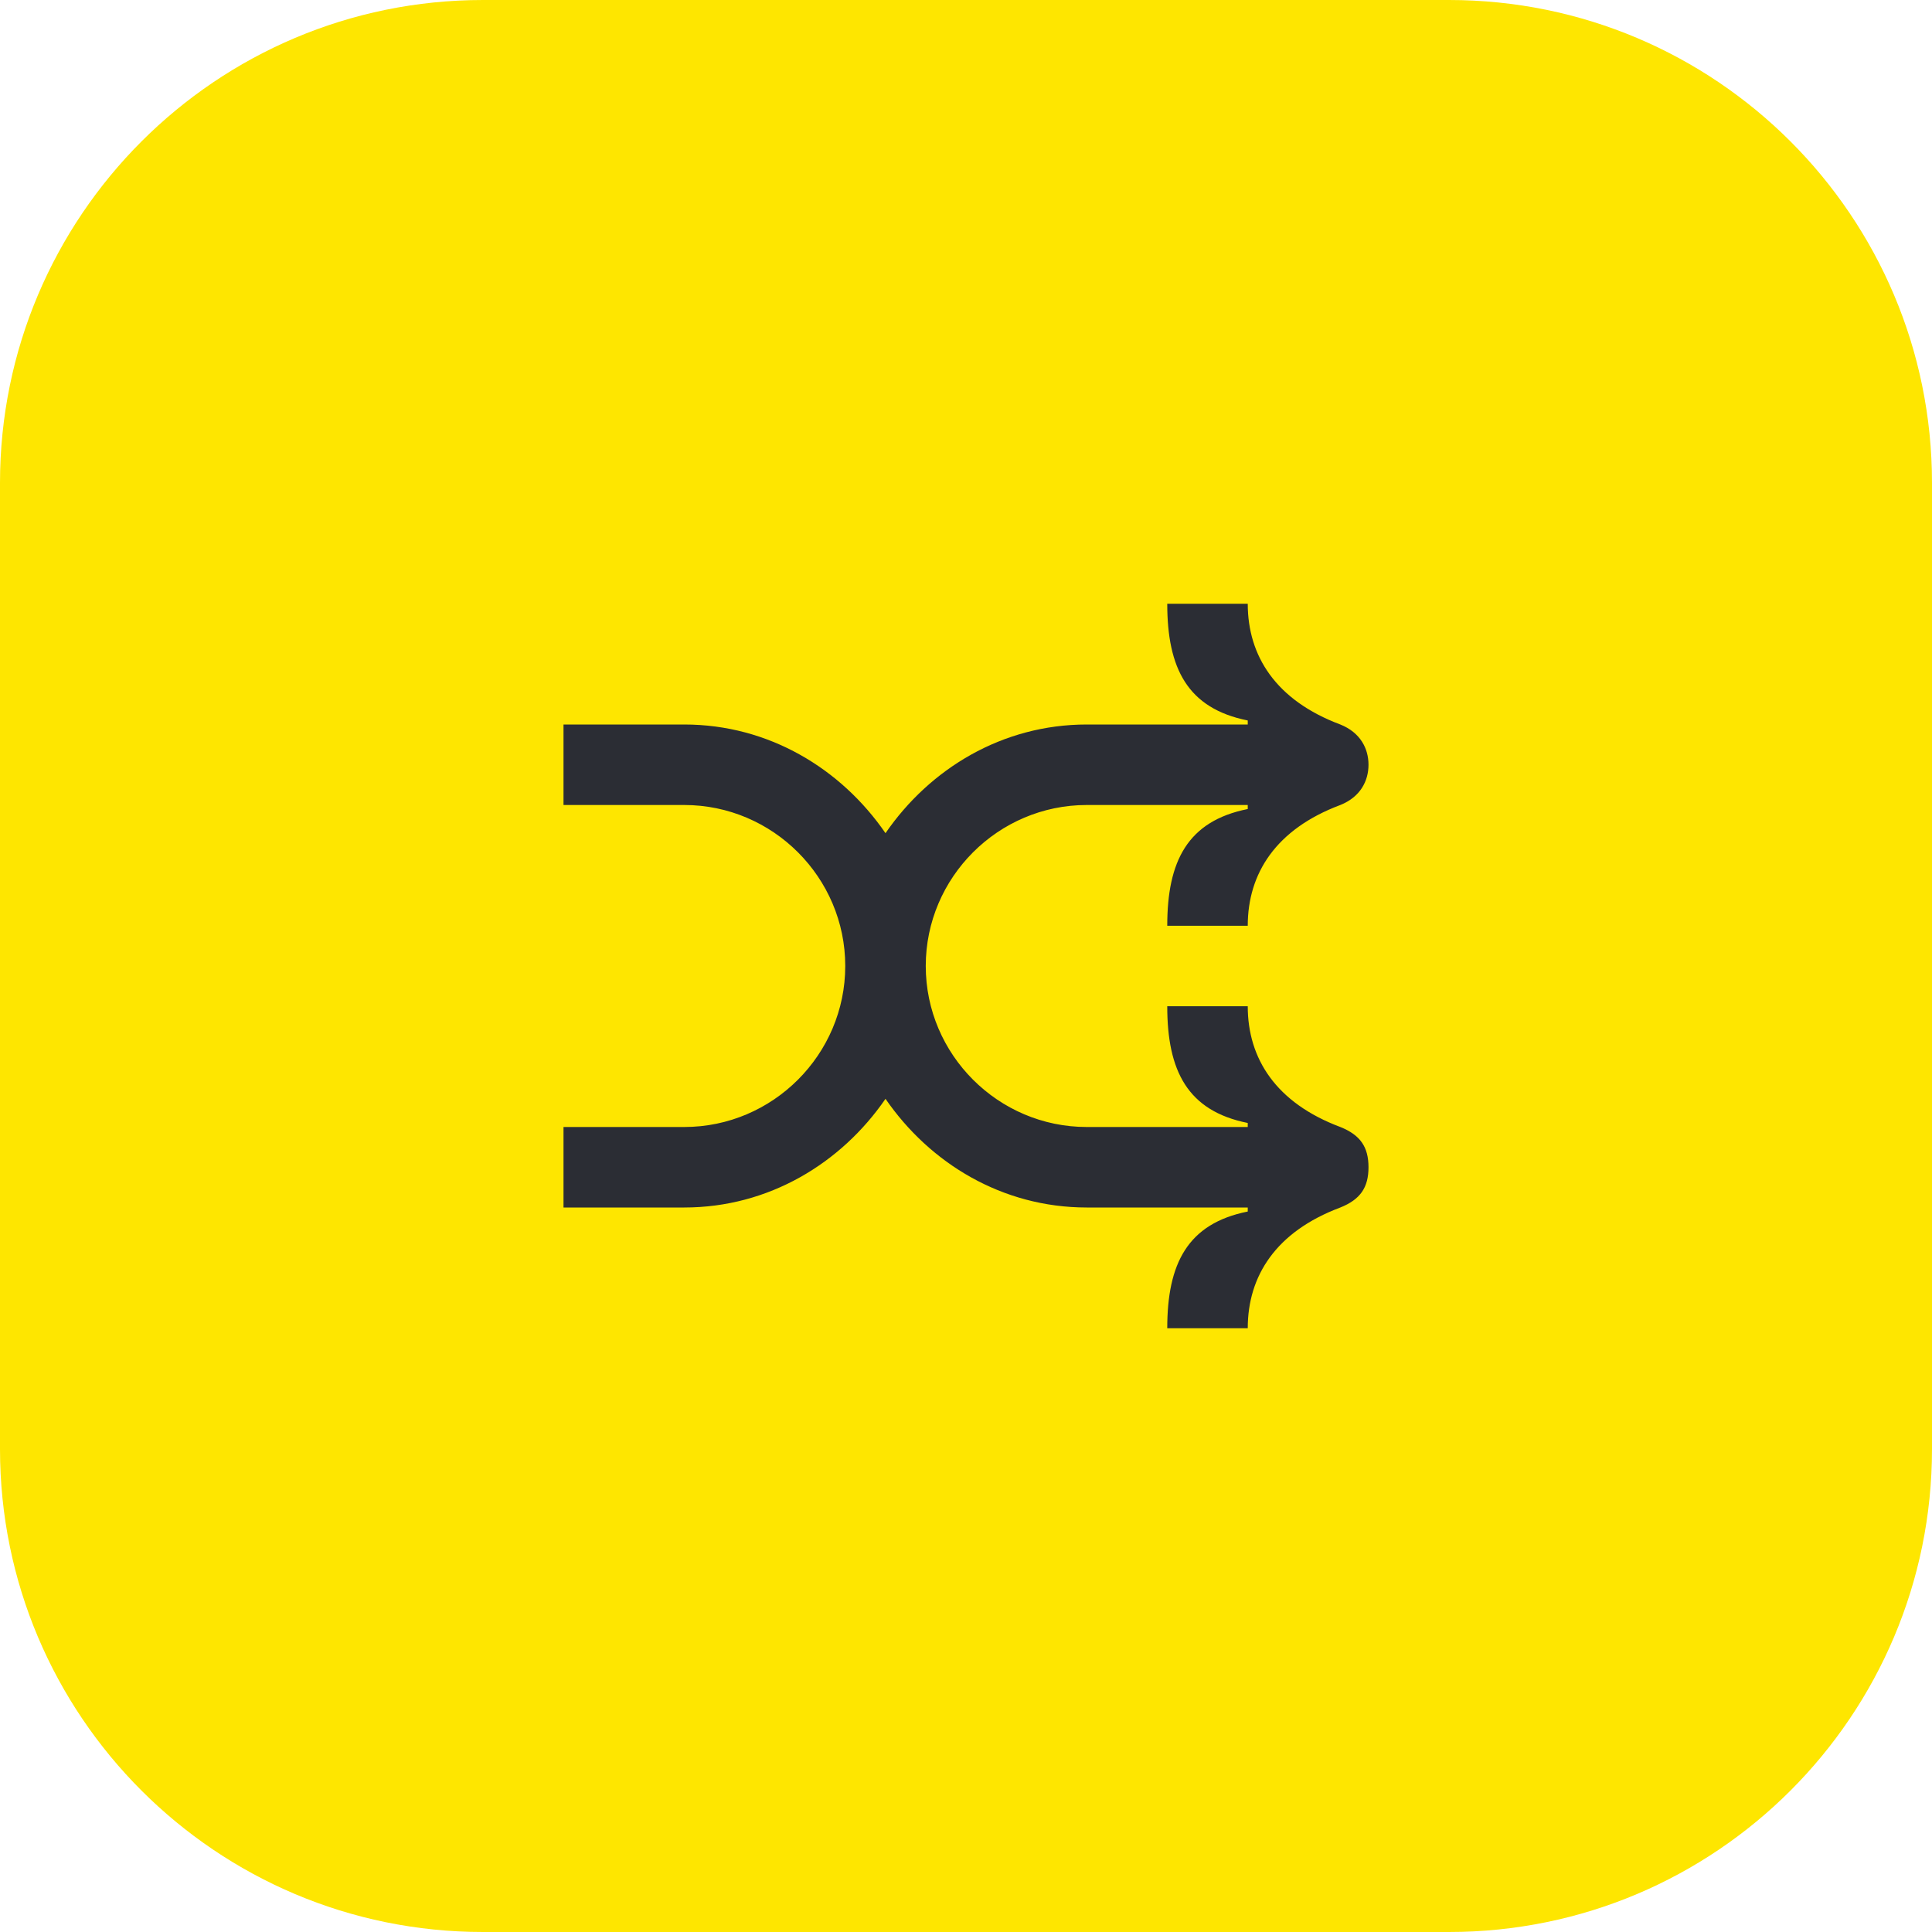
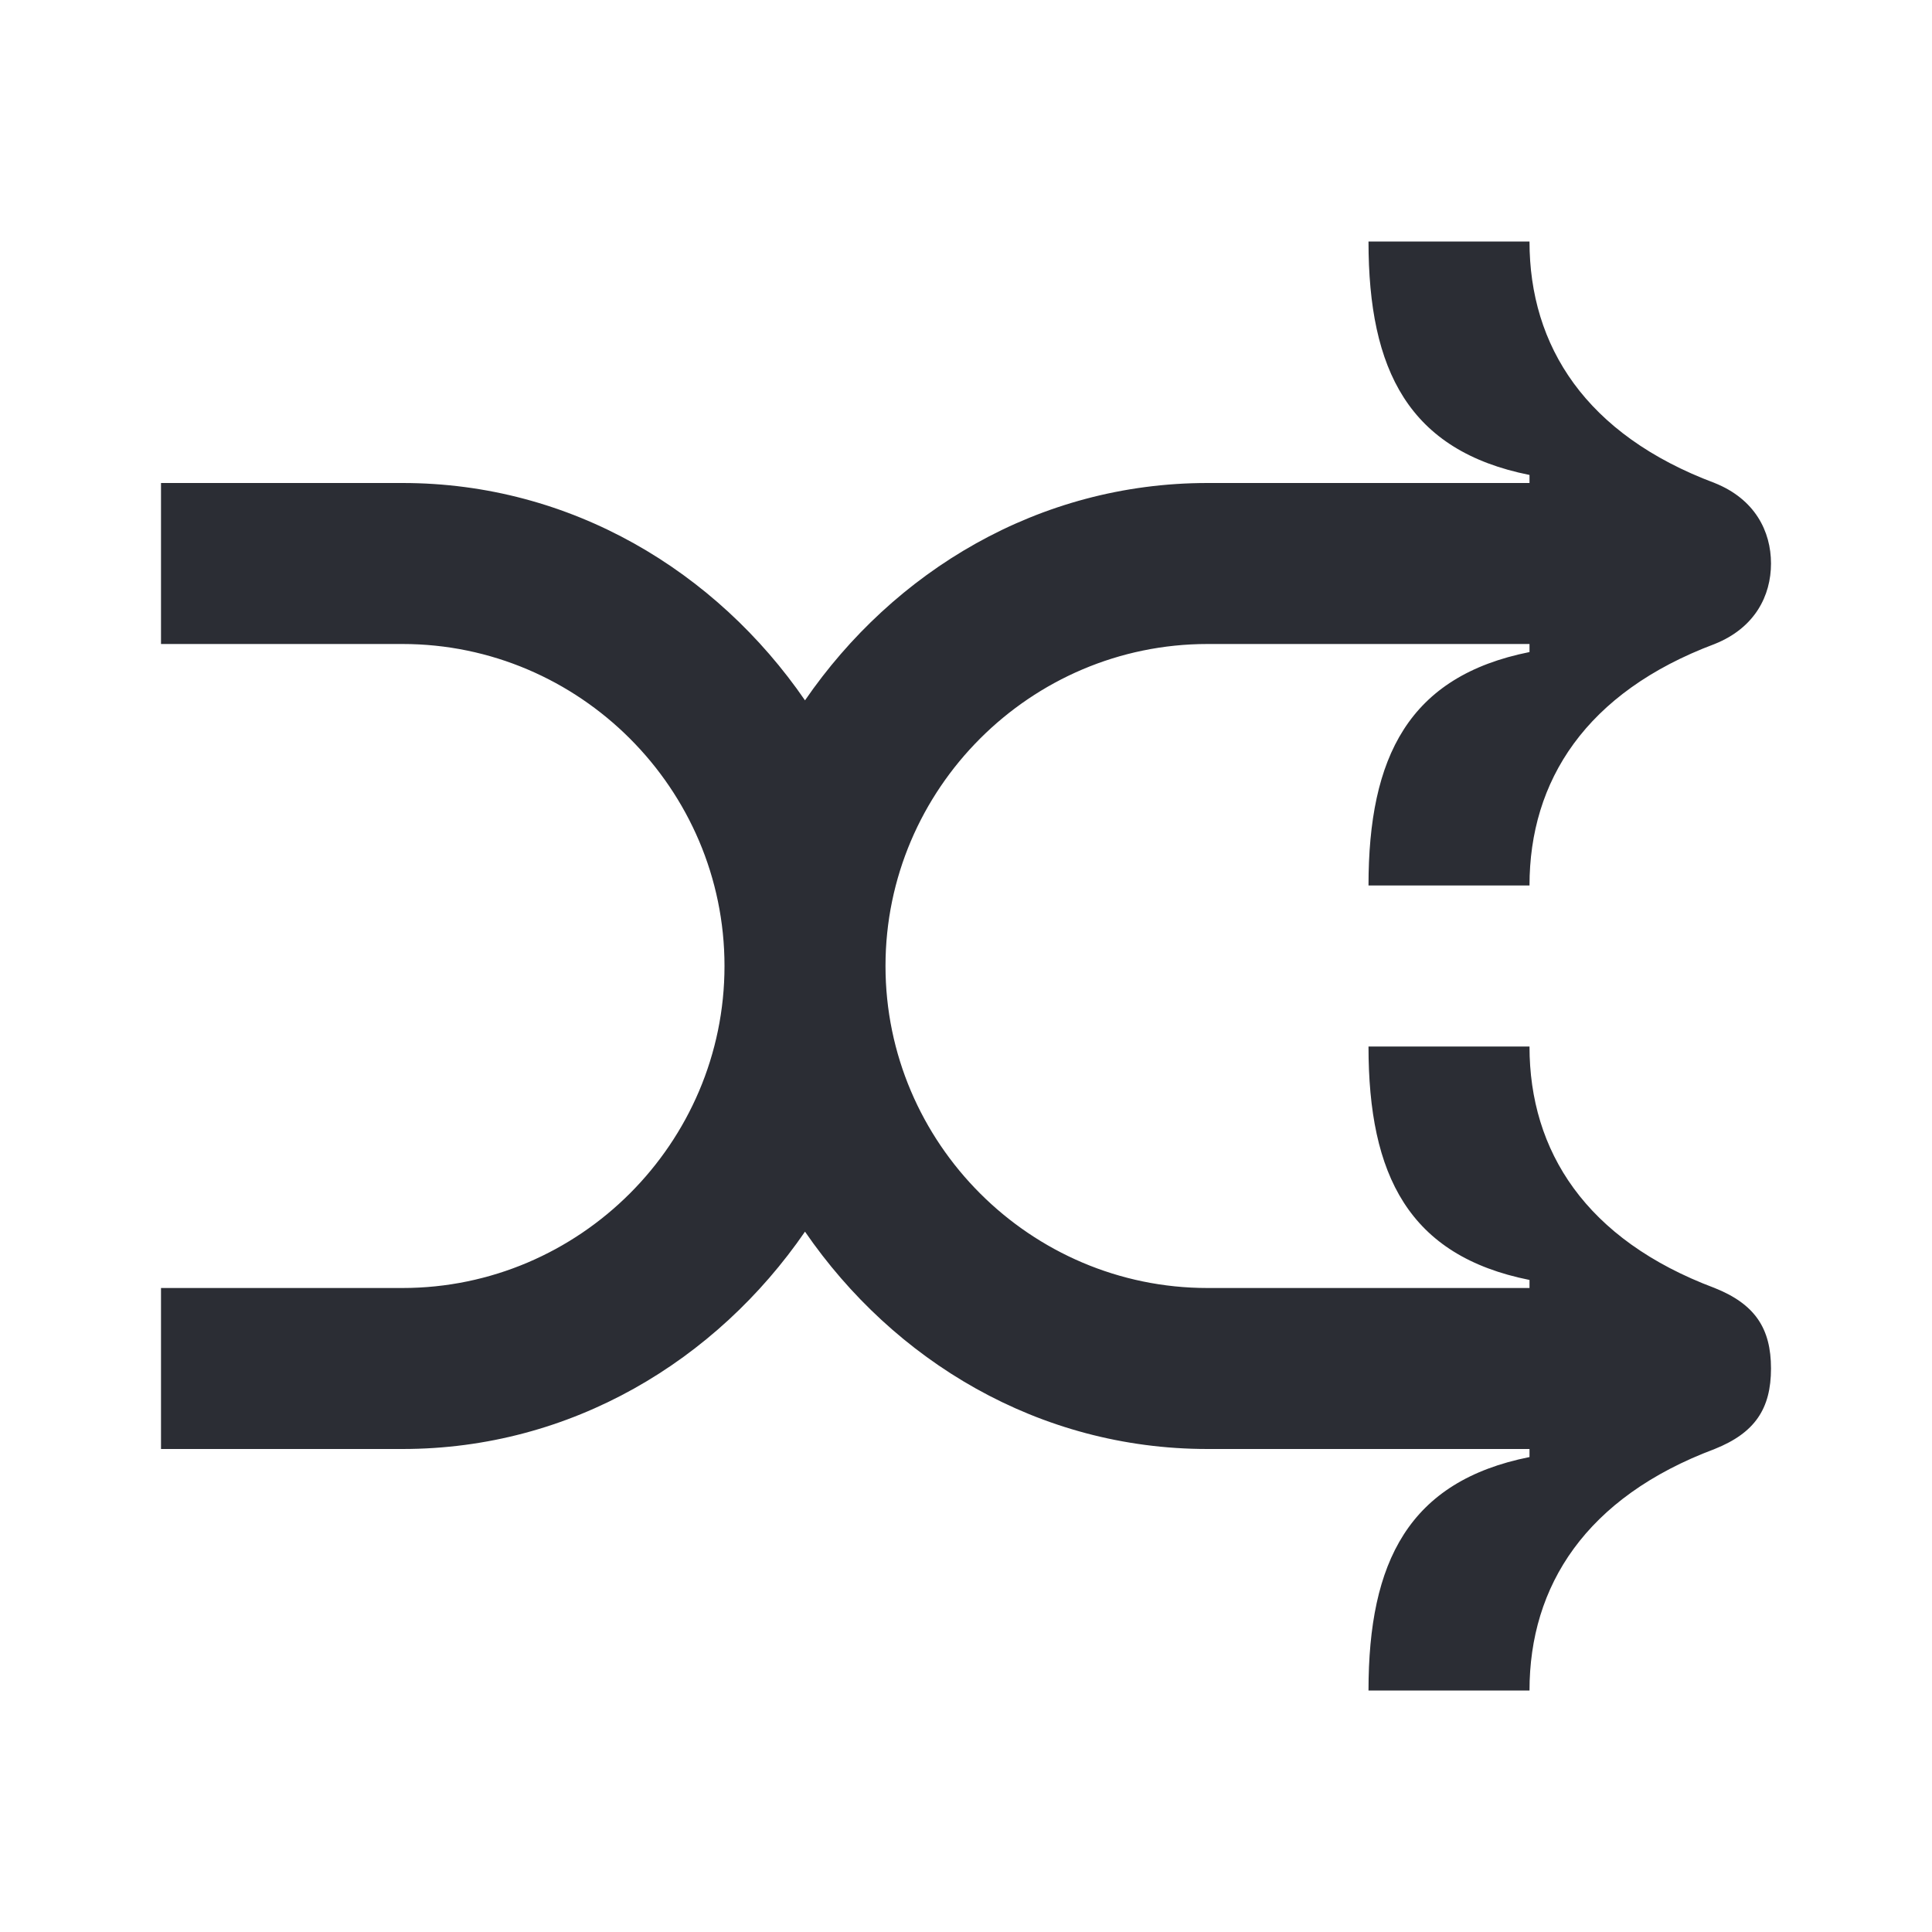
- <svg xmlns="http://www.w3.org/2000/svg" width="48" height="48" viewBox="0 0 48 48" fill="none">
-   <rect width="48" height="48" rx="12" fill="#FEE600" />
-   <path d="M33.3 28C31.7 27.4 31 26.3 31 25H29C29 26.6 29.5 27.6 31 27.9V28H27C24.8 28 23 26.2 23 24C23 21.8 24.8 20 27 20H31V20.1C29.5 20.4 29 21.4 29 23H31C31 21.7 31.7 20.6 33.3 20C33.8 19.8 34 19.4 34 19C34 18.6 33.8 18.2 33.3 18C31.7 17.4 31 16.3 31 15H29C29 16.6 29.5 17.6 31 17.9V18H27C24.9 18 23.1 19.1 22 20.7C20.9 19.1 19.1 18 17 18H14V20H17C19.2 20 21 21.8 21 24C21 26.2 19.2 28 17 28H14V30H17C19.1 30 20.9 28.9 22 27.3C23.1 28.9 24.9 30 27 30H31V30.1C29.5 30.4 29 31.4 29 33H31C31 31.7 31.7 30.6 33.3 30C33.8 29.8 34 29.5 34 29C34 28.5 33.8 28.2 33.3 28Z" fill="#2B2D34" />
+ <svg xmlns="http://www.w3.org/2000/svg" width="24" height="24" viewBox="0 0 24 24" fill="none">
+   <g id="conversion">
+     <path id="Vector" d="M21.3 16C19.7 15.4 19 14.3 19 13H17C17 14.6 17.5 15.6 19 15.9V16H15C12.8 16 11 14.2 11 12C11 9.8 12.8 8 15 8H19V8.1C17.5 8.4 17 9.4 17 11H19C19 9.7 19.7 8.6 21.3 8C21.8 7.8 22 7.4 22 7C22 6.6 21.8 6.2 21.3 6C19.7 5.4 19 4.3 19 3H17C17 4.6 17.5 5.6 19 5.9V6H15C12.9 6 11.1 7.1 10 8.7C8.9 7.1 7.1 6 5 6H2V8H5C7.2 8 9 9.8 9 12C9 14.2 7.2 16 5 16H2V18H5C7.1 18 8.9 16.9 10 15.3C11.1 16.9 12.9 18 15 18H19V18.1C17.5 18.4 17 19.4 17 21H19C19 19.7 19.7 18.6 21.3 18C21.8 17.8 22 17.5 22 17C22 16.5 21.8 16.2 21.3 16Z" fill="#2B2D34" />
+   </g>
</svg>
